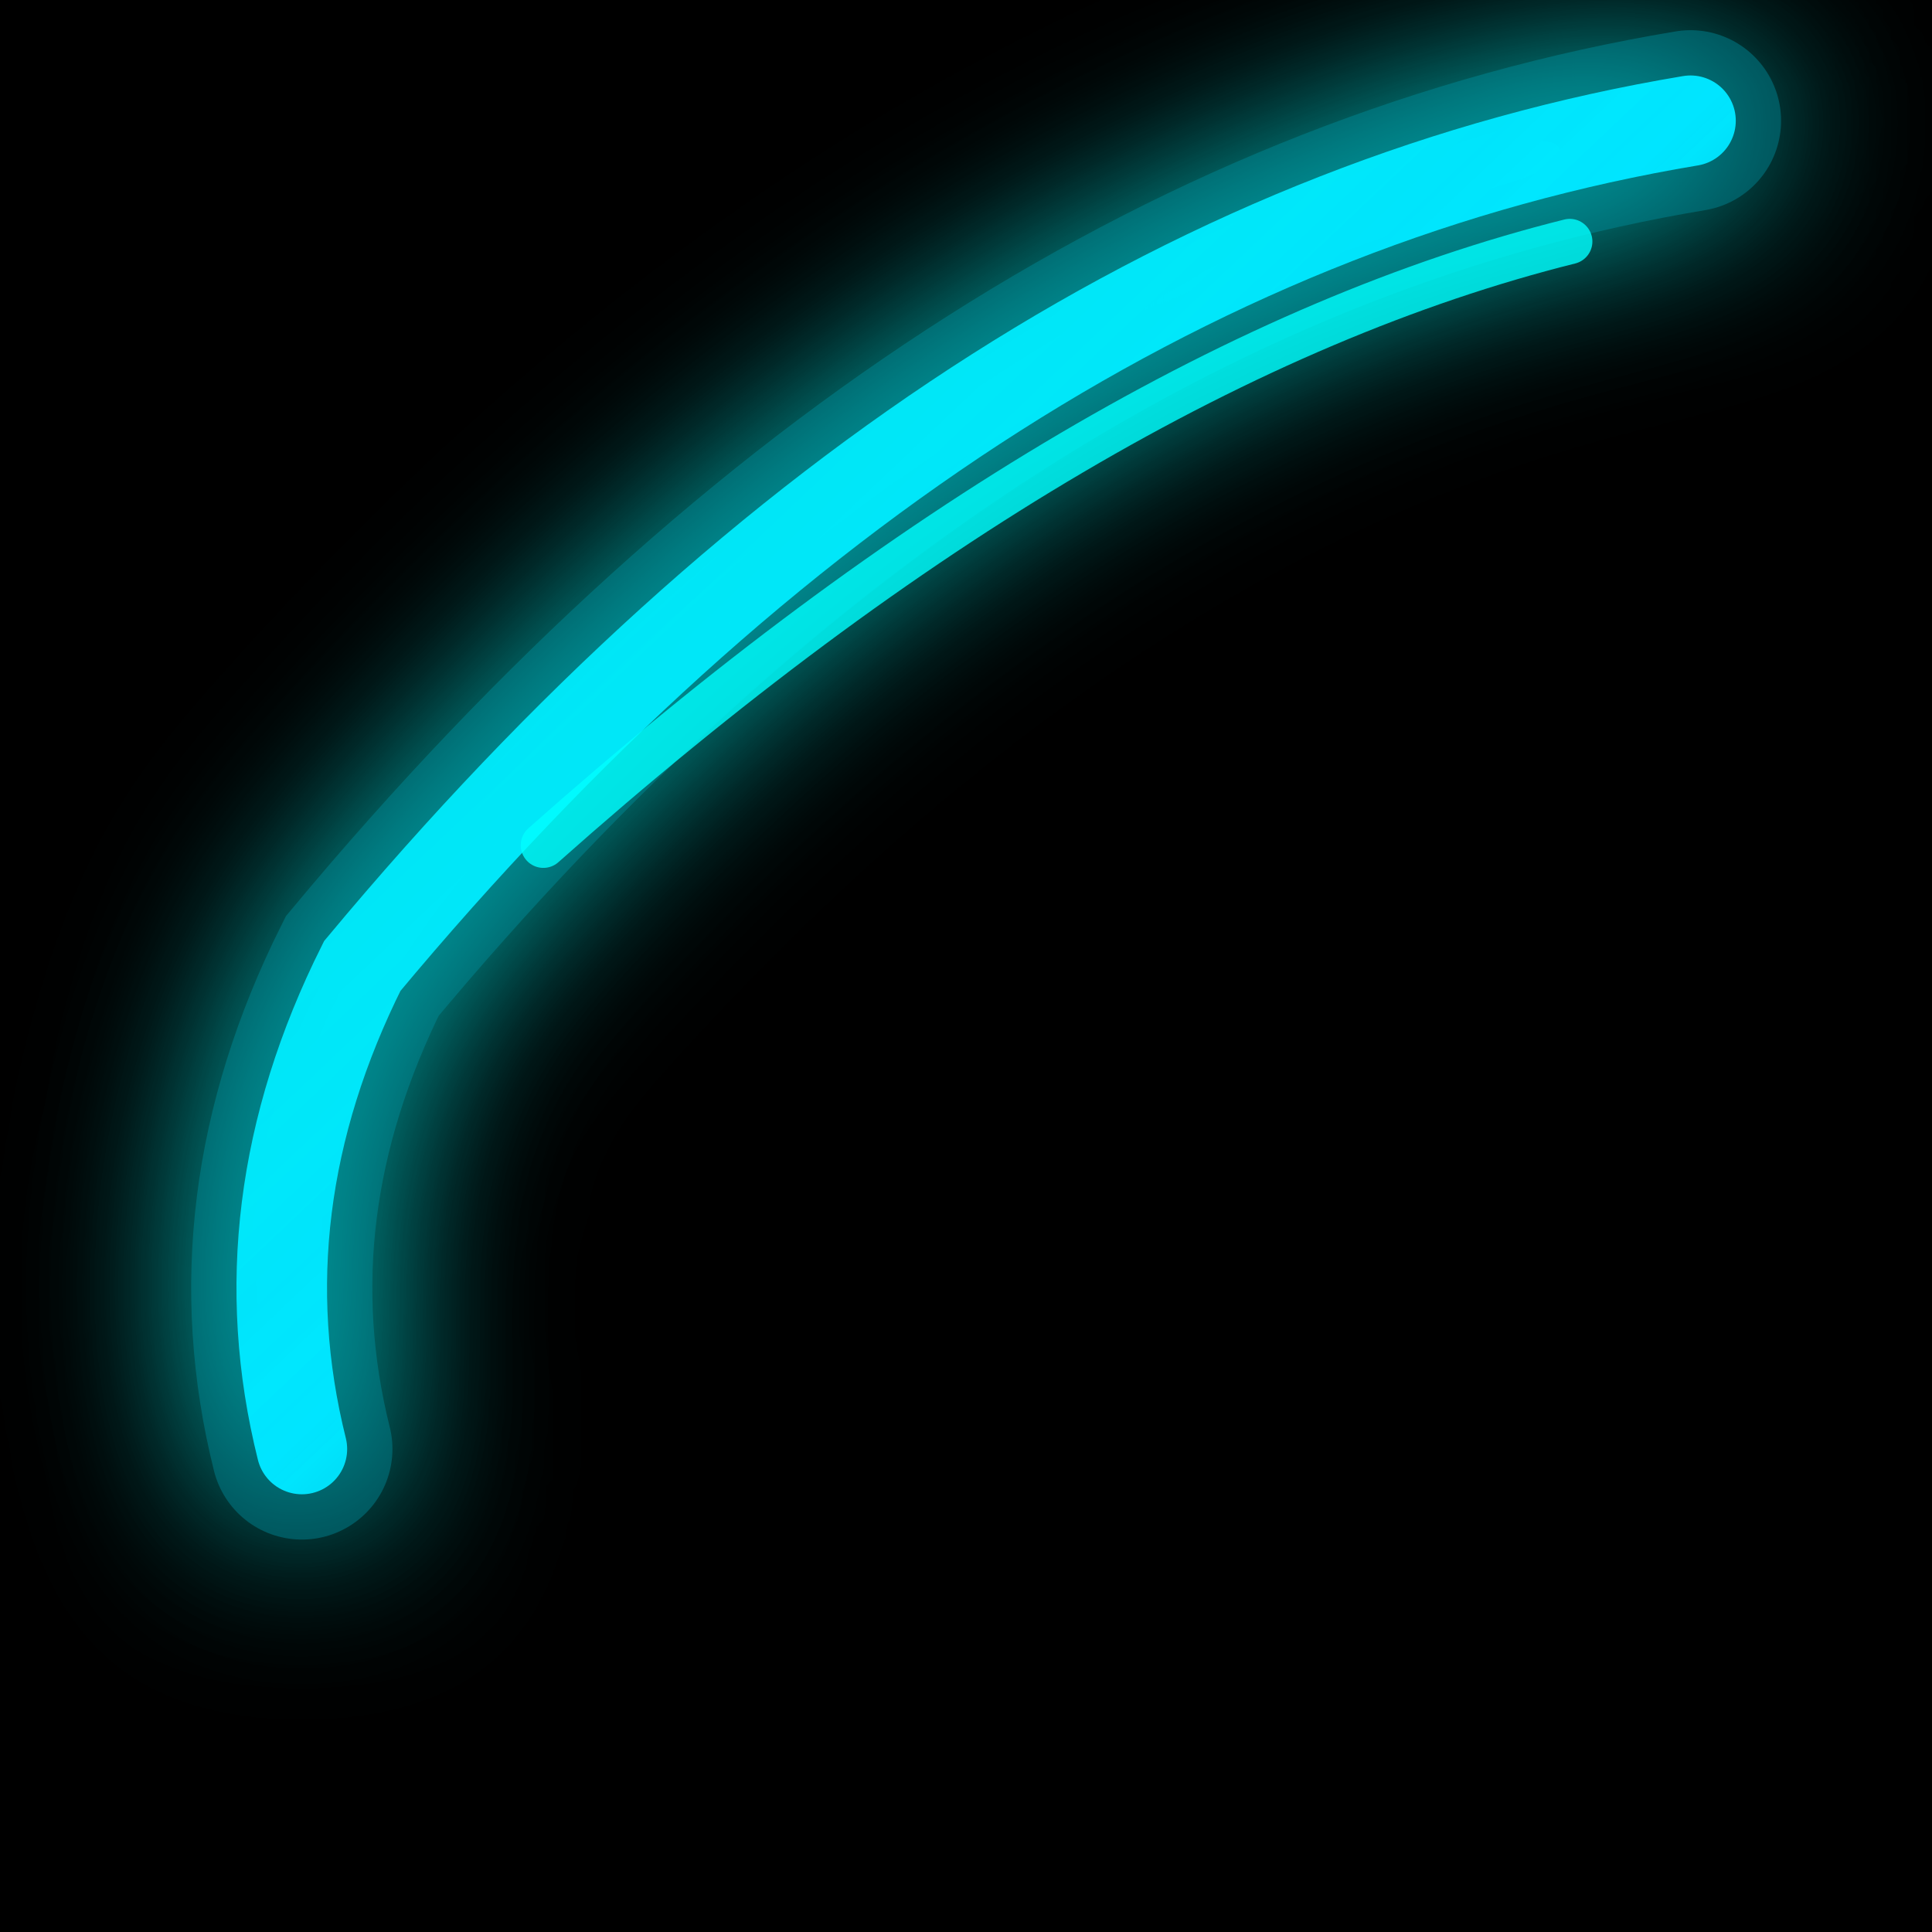
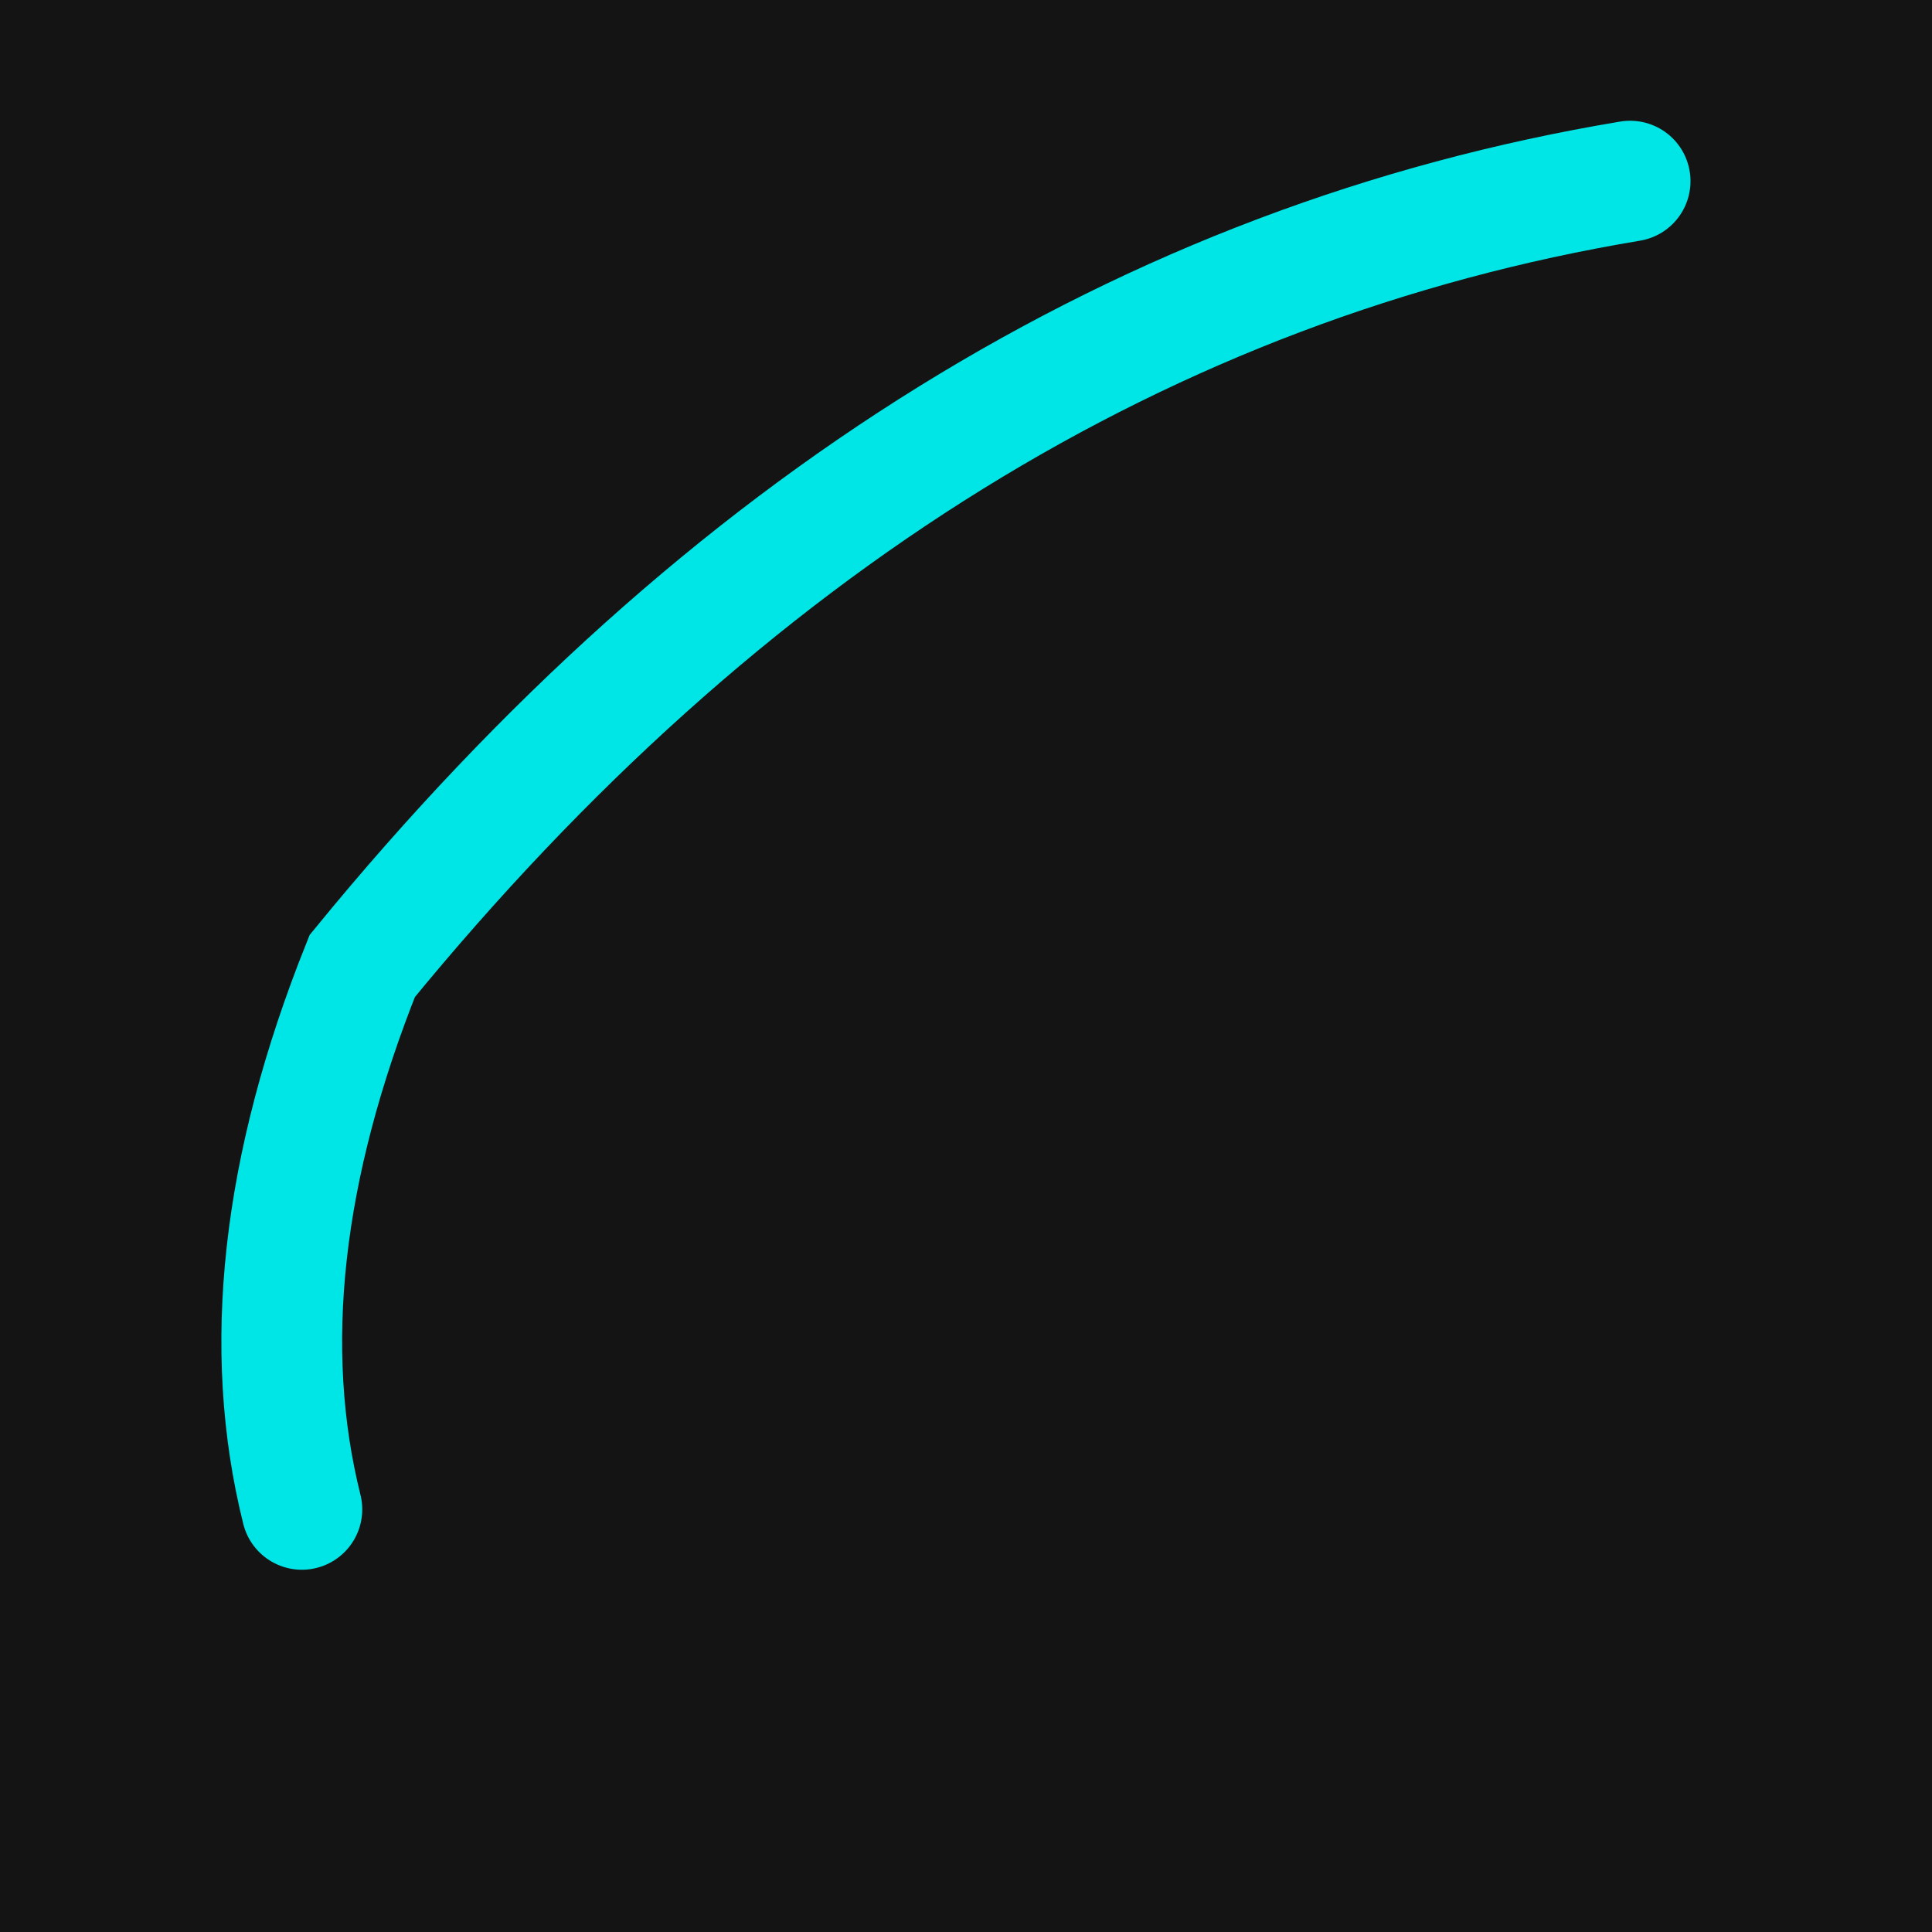
<svg xmlns="http://www.w3.org/2000/svg" viewBox="0 0 64 64">
-   <defs>
-     <filter id="cyanGlow" x="-100%" y="-100%" width="300%" height="300%">
-       <feGaussianBlur in="SourceGraphic" stdDeviation="3" result="blur" />
-       <feColorMatrix in="blur" type="matrix" values="0 0 0 0 0                 0 1 0 0 0.9                 0 0 1 0 1                 0 0 0 1 0" />
-       <feMerge>
-         <feMergeNode />
-         <feMergeNode in="SourceGraphic" />
-       </feMerge>
-     </filter>
-     <linearGradient id="cyanGradient" x1="0%" y1="0%" x2="100%" y2="100%">
-       <stop offset="0%" stop-color="#00FFFF" stop-opacity="0.8" />
-       <stop offset="50%" stop-color="#00E5FF" />
-       <stop offset="100%" stop-color="#00CED1" stop-opacity="0.6" />
-     </linearGradient>
-   </defs>
-   <rect x="0" y="0" width="64" height="64" fill="#000000" />
-   <path d="M 56 4 Q 32 8, 12 32 Q 8 40, 10 48" stroke="#00E5FF" stroke-width="6" stroke-linecap="round" fill="none" opacity="0.3" filter="url(#cyanGlow)" />
-   <path d="M 56 4 Q 32 8, 12 32 Q 8 40, 10 48" stroke="url(#cyanGradient)" stroke-width="3" stroke-linecap="round" fill="none" filter="url(#cyanGlow)" />
-   <path d="M 52 8 Q 36 12, 18 28" stroke="#00FFFF" stroke-width="1.5" stroke-linecap="round" fill="none" opacity="0.8" />
+   <rect width="64" height="64" fill="#141414" />
+   <path d="M 54 6 Q 30 10, 12 32 Q 8 42, 10 50" stroke="#00E5E5" stroke-width="4" stroke-linecap="round" fill="none" />
</svg>
